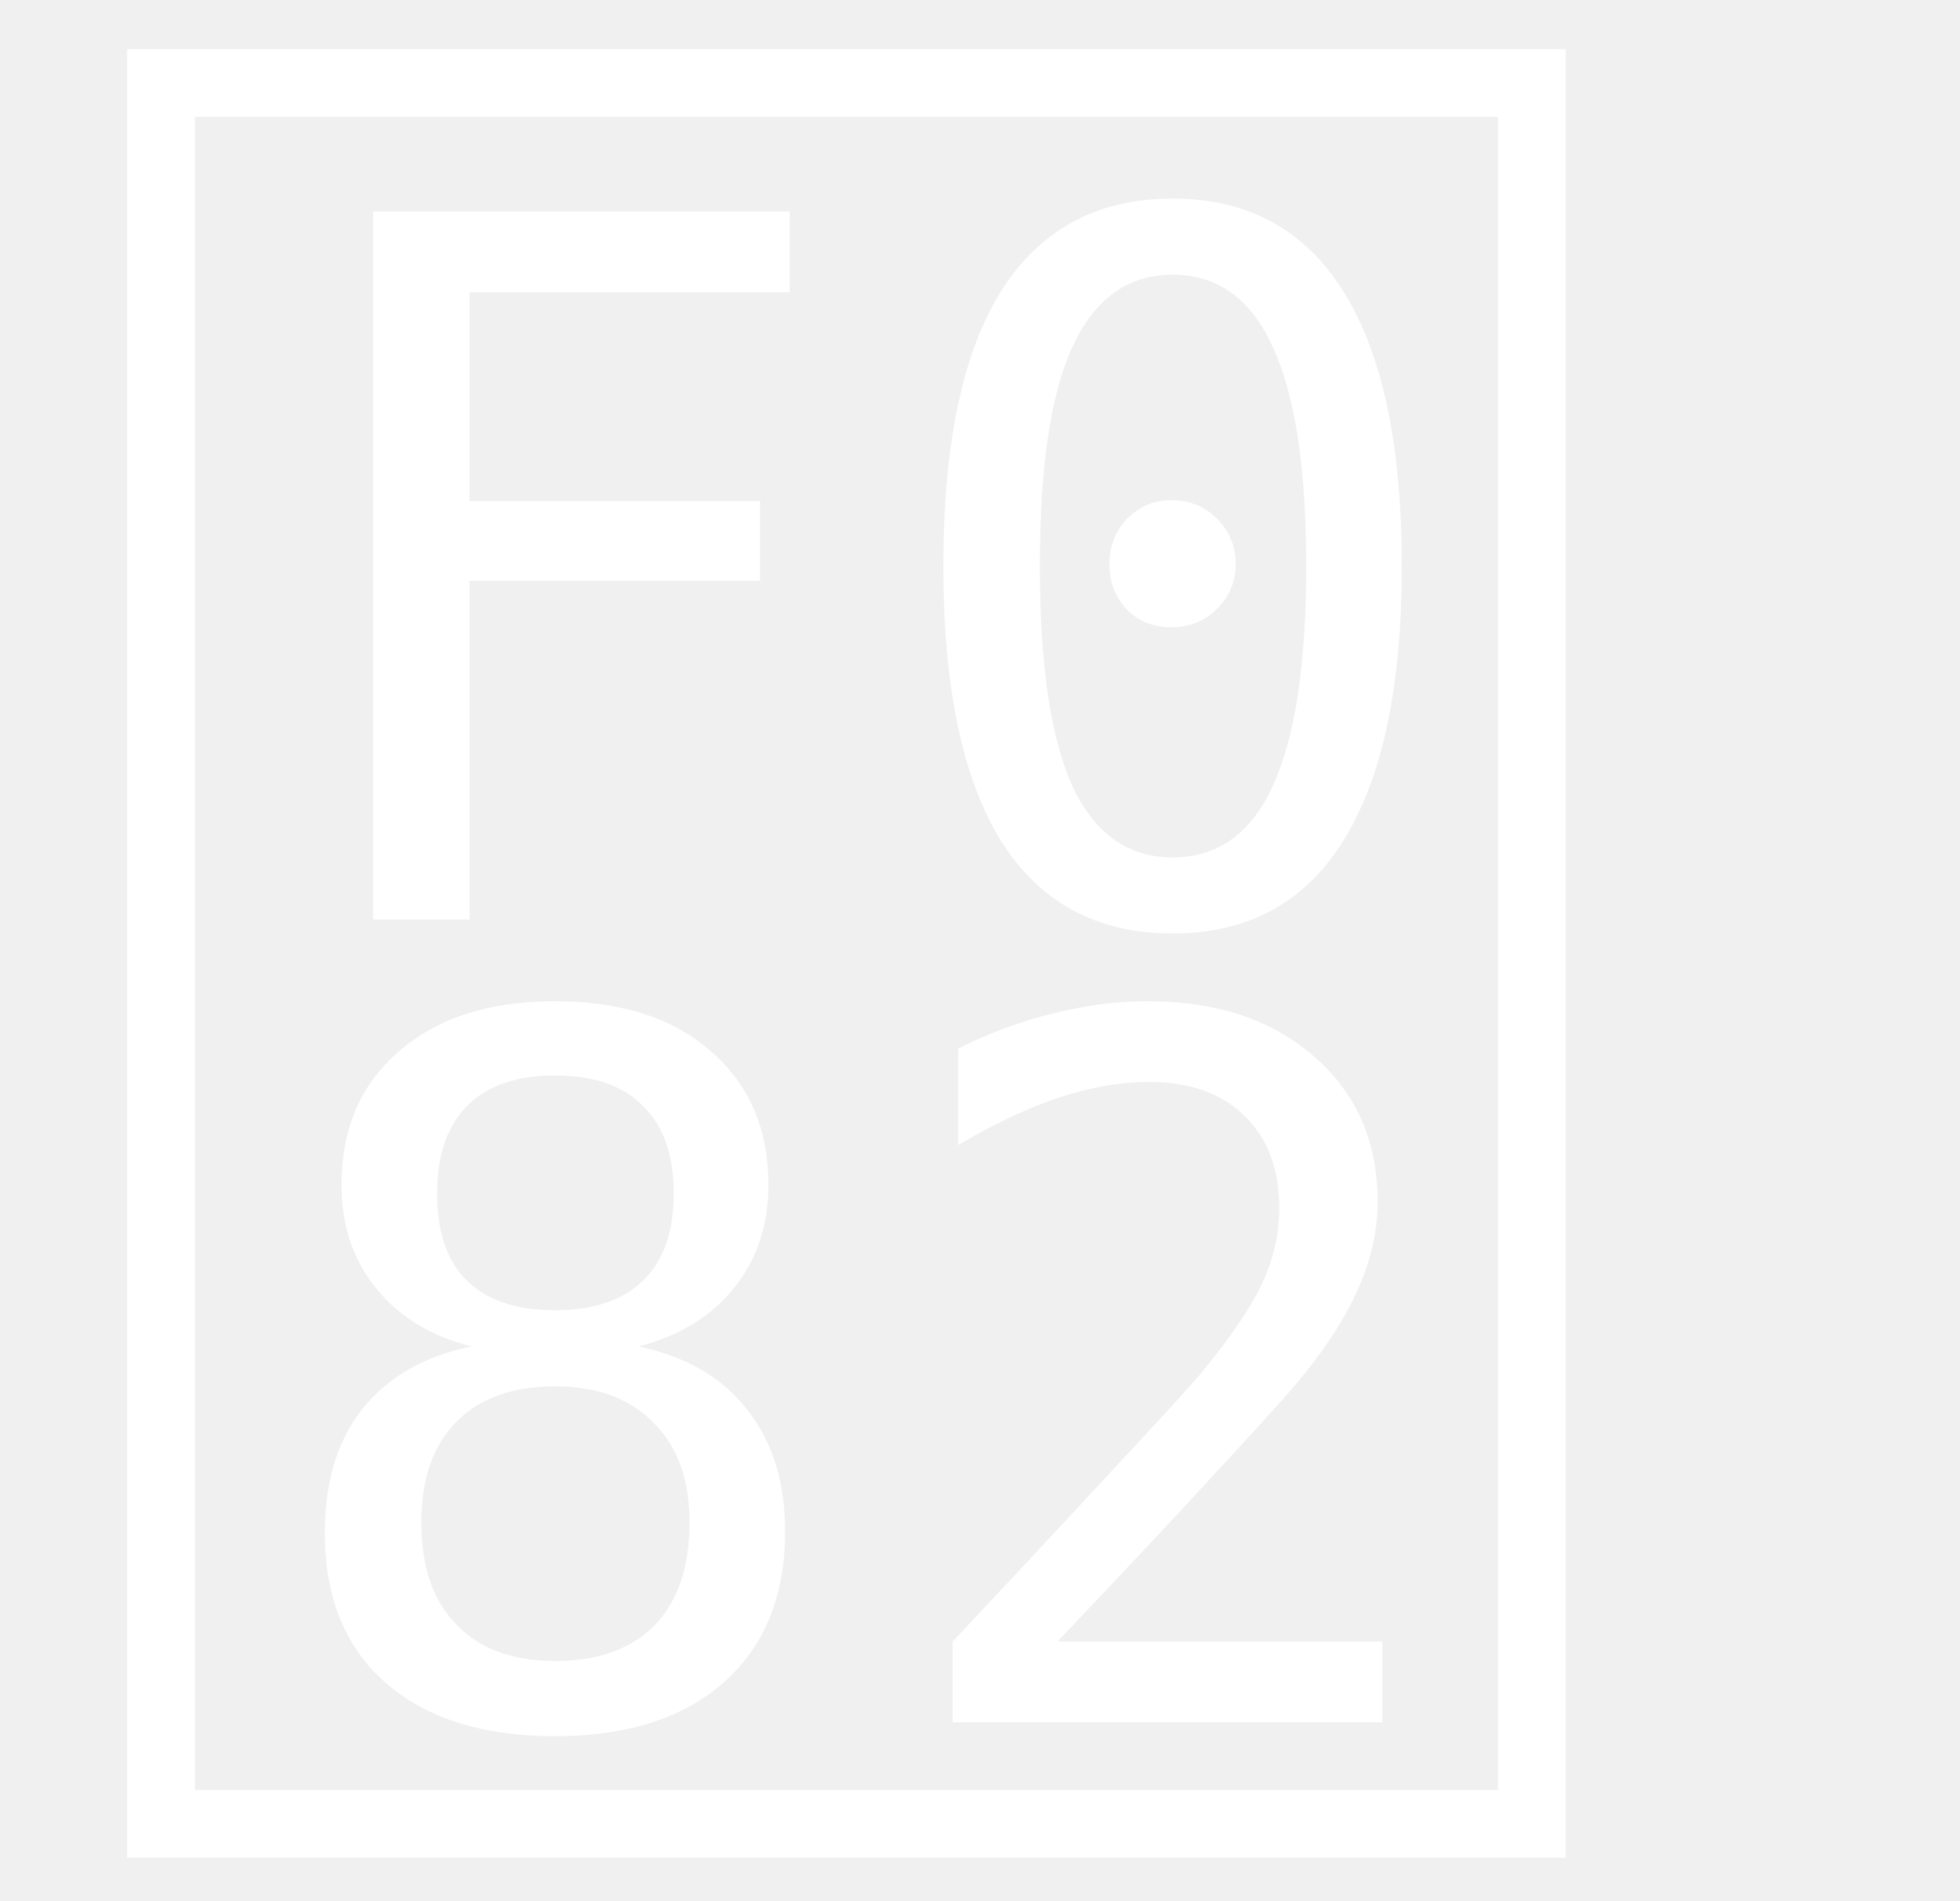
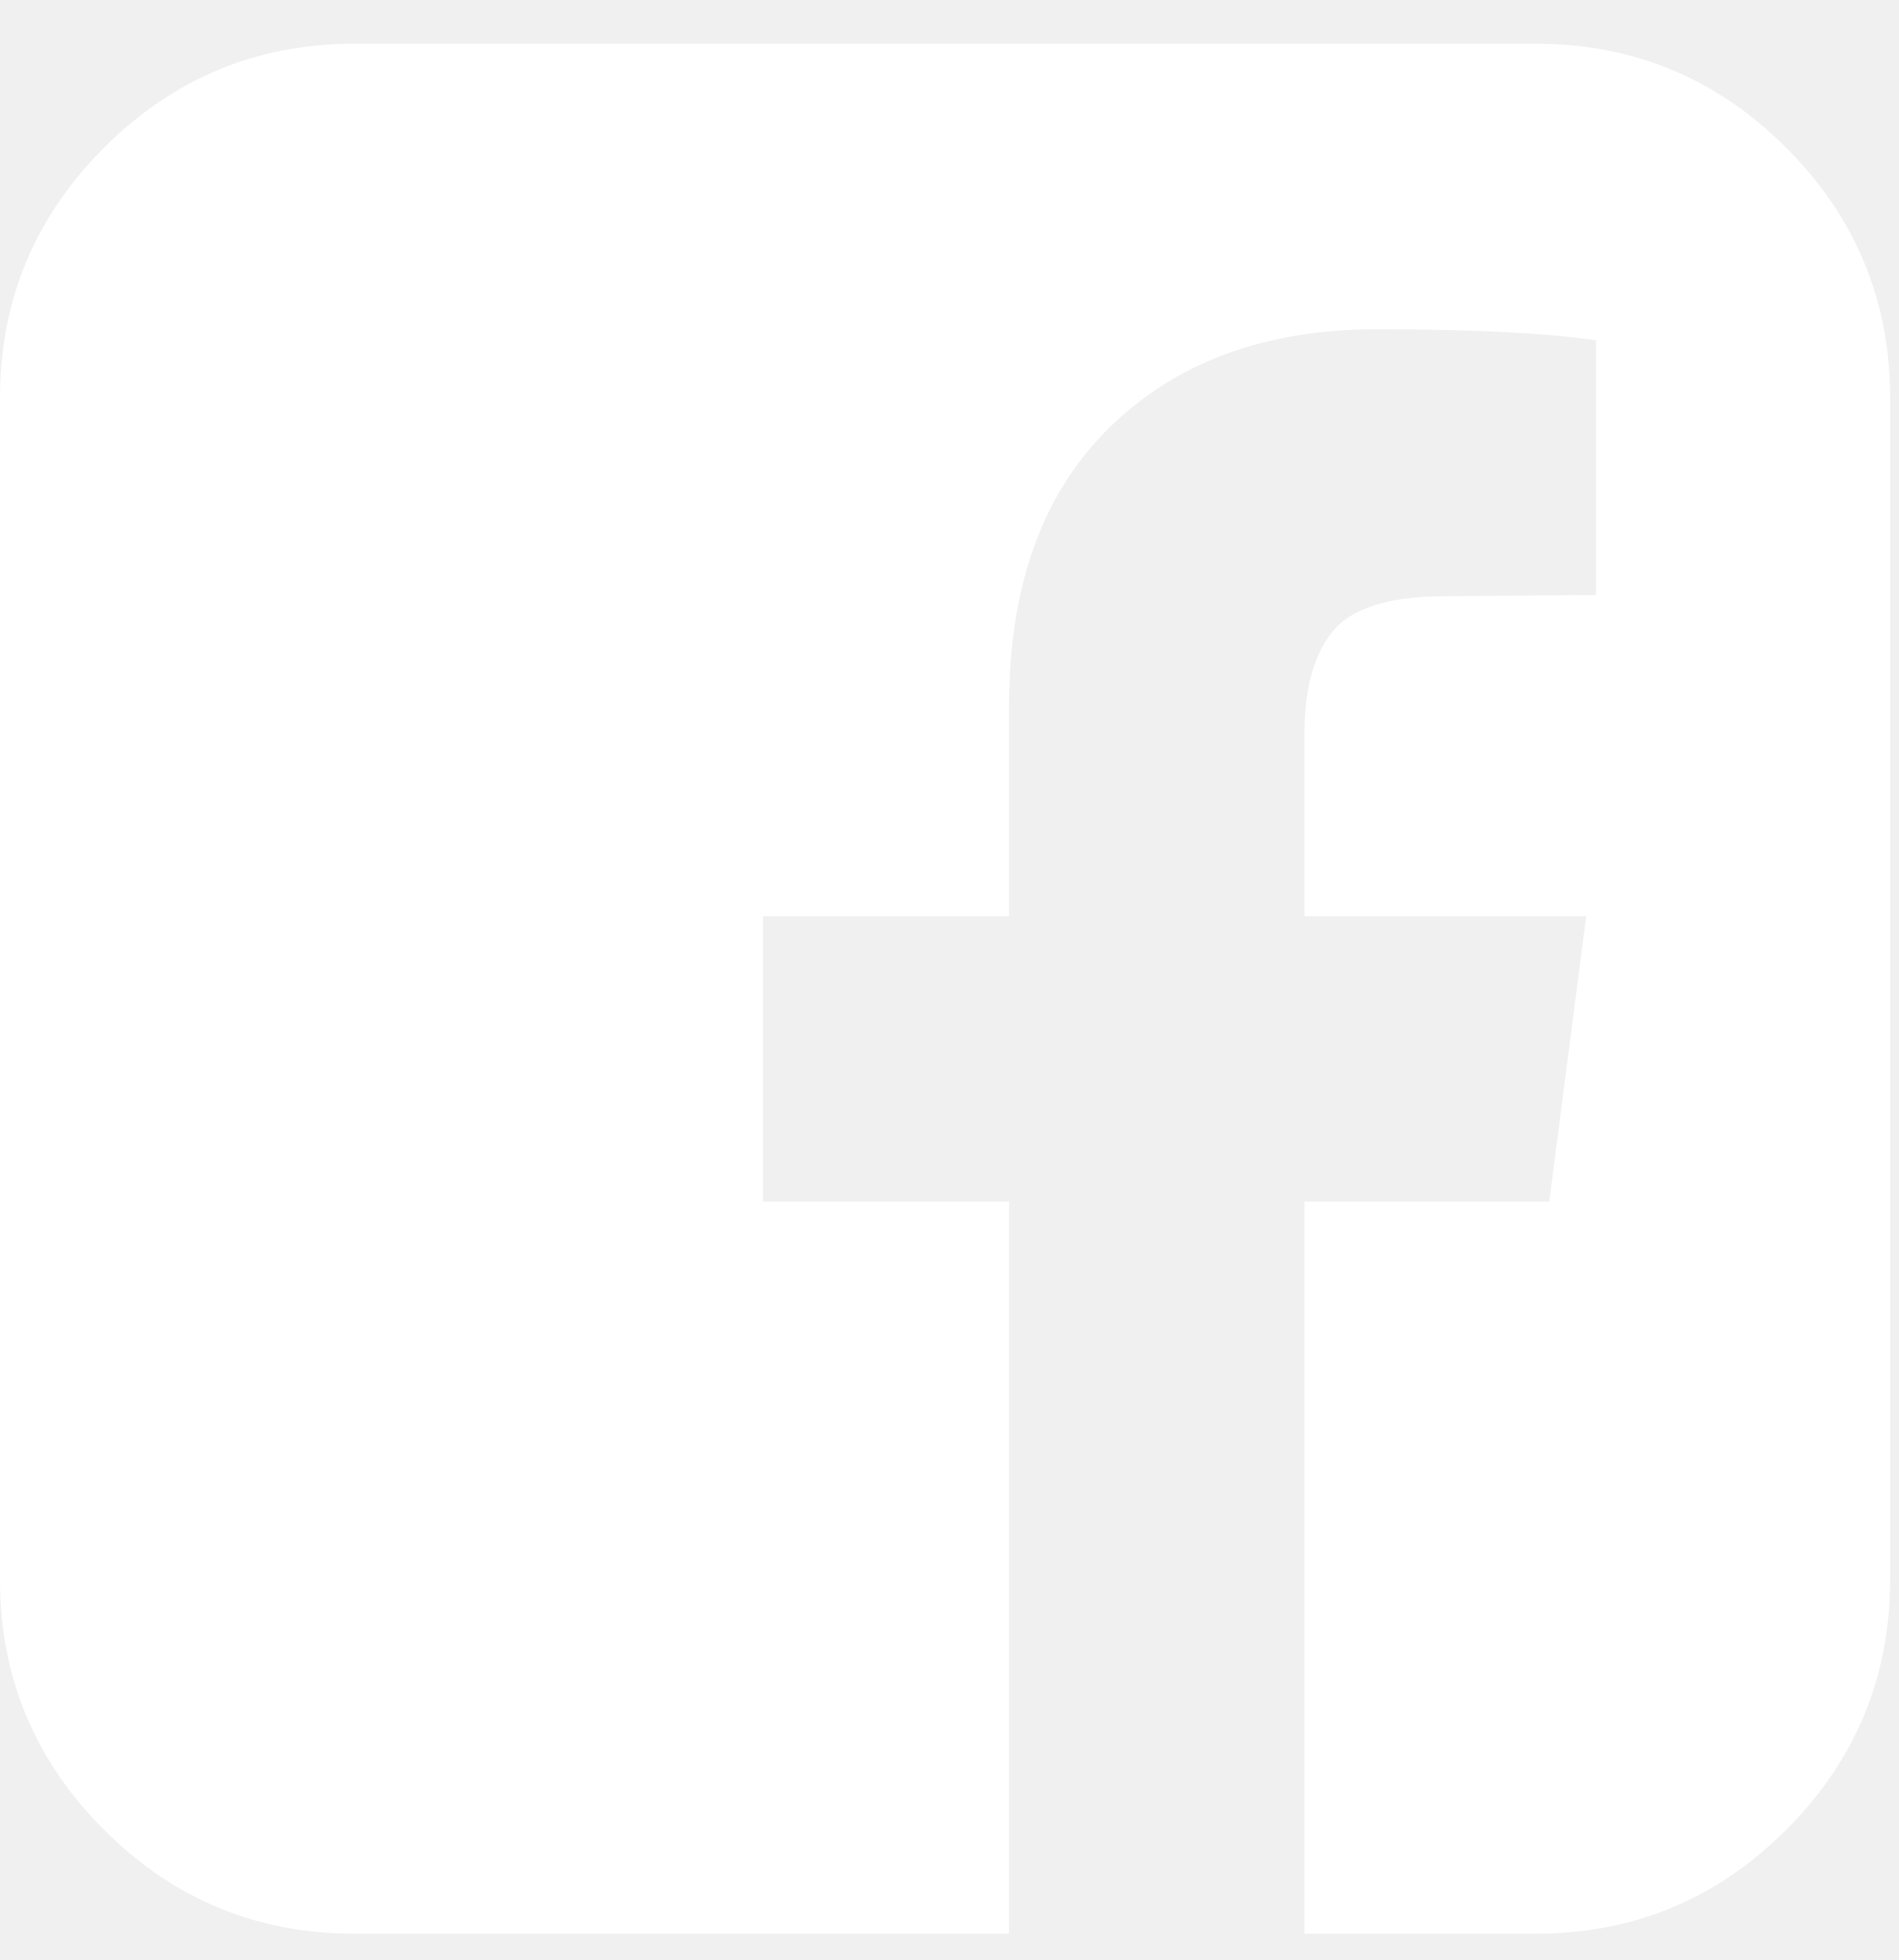
- <svg xmlns="http://www.w3.org/2000/svg" width="33px" height="32px" viewBox="0 0 33 32" version="1.1">
+ <svg xmlns="http://www.w3.org/2000/svg" width="31px" height="32px" viewBox="0 0 31 32" version="1.1">
  <defs />
-   <g id="Page-1" stroke="none" stroke-width="1" fill="none" fill-rule="evenodd">
-     <g id="Home-Page" transform="translate(-171, -3752)" font-weight="normal" font-family="FontAwesome" fill="#FFFFFF" font-size="36">
+   <g id="Homepage-Exploration" stroke="none" stroke-width="1" fill="none" fill-rule="evenodd">
+     <g id="Home-Page" transform="translate(-172, -3752)" fill="#FFFFFF">
      <g id="Footer" transform="translate(0, 3440)">
-         <g id="Social-Icons" transform="translate(95, 310)">
-           <text id="facebook-square---fontawesome">
-             <tspan x="77" y="31"></tspan>
-           </text>
+         <g id="Social-Icons" transform="translate(95, 312)">
+           <path d="M102.071,0.714 C103.665,0.714 105.028,1.28 106.16,2.412 C107.291,3.544 107.857,4.906 107.857,6.5 L107.857,25.786 C107.857,27.379 107.291,28.742 106.16,29.874 C105.028,31.006 103.665,31.571 102.071,31.571 L98.295,31.571 L98.295,19.618 L102.292,19.618 L102.895,14.958 L98.295,14.958 L98.295,11.984 C98.295,11.234 98.452,10.672 98.767,10.297 C99.081,9.922 99.694,9.734 100.605,9.734 L103.056,9.714 L103.056,5.556 C102.212,5.435 101.02,5.375 99.48,5.375 C97.658,5.375 96.202,5.911 95.11,6.982 C94.019,8.054 93.473,9.567 93.473,11.522 L93.473,14.958 L89.455,14.958 L89.455,19.618 L93.473,19.618 L93.473,31.571 L82.786,31.571 C81.192,31.571 79.829,31.006 78.698,29.874 C77.566,28.742 77,27.379 77,25.786 L77,6.5 C77,4.906 77.566,3.544 78.698,2.412 C79.829,1.28 81.192,0.714 82.786,0.714 L102.071,0.714 Z" id="facebook-square---fontawesome" />
        </g>
      </g>
    </g>
  </g>
</svg>
